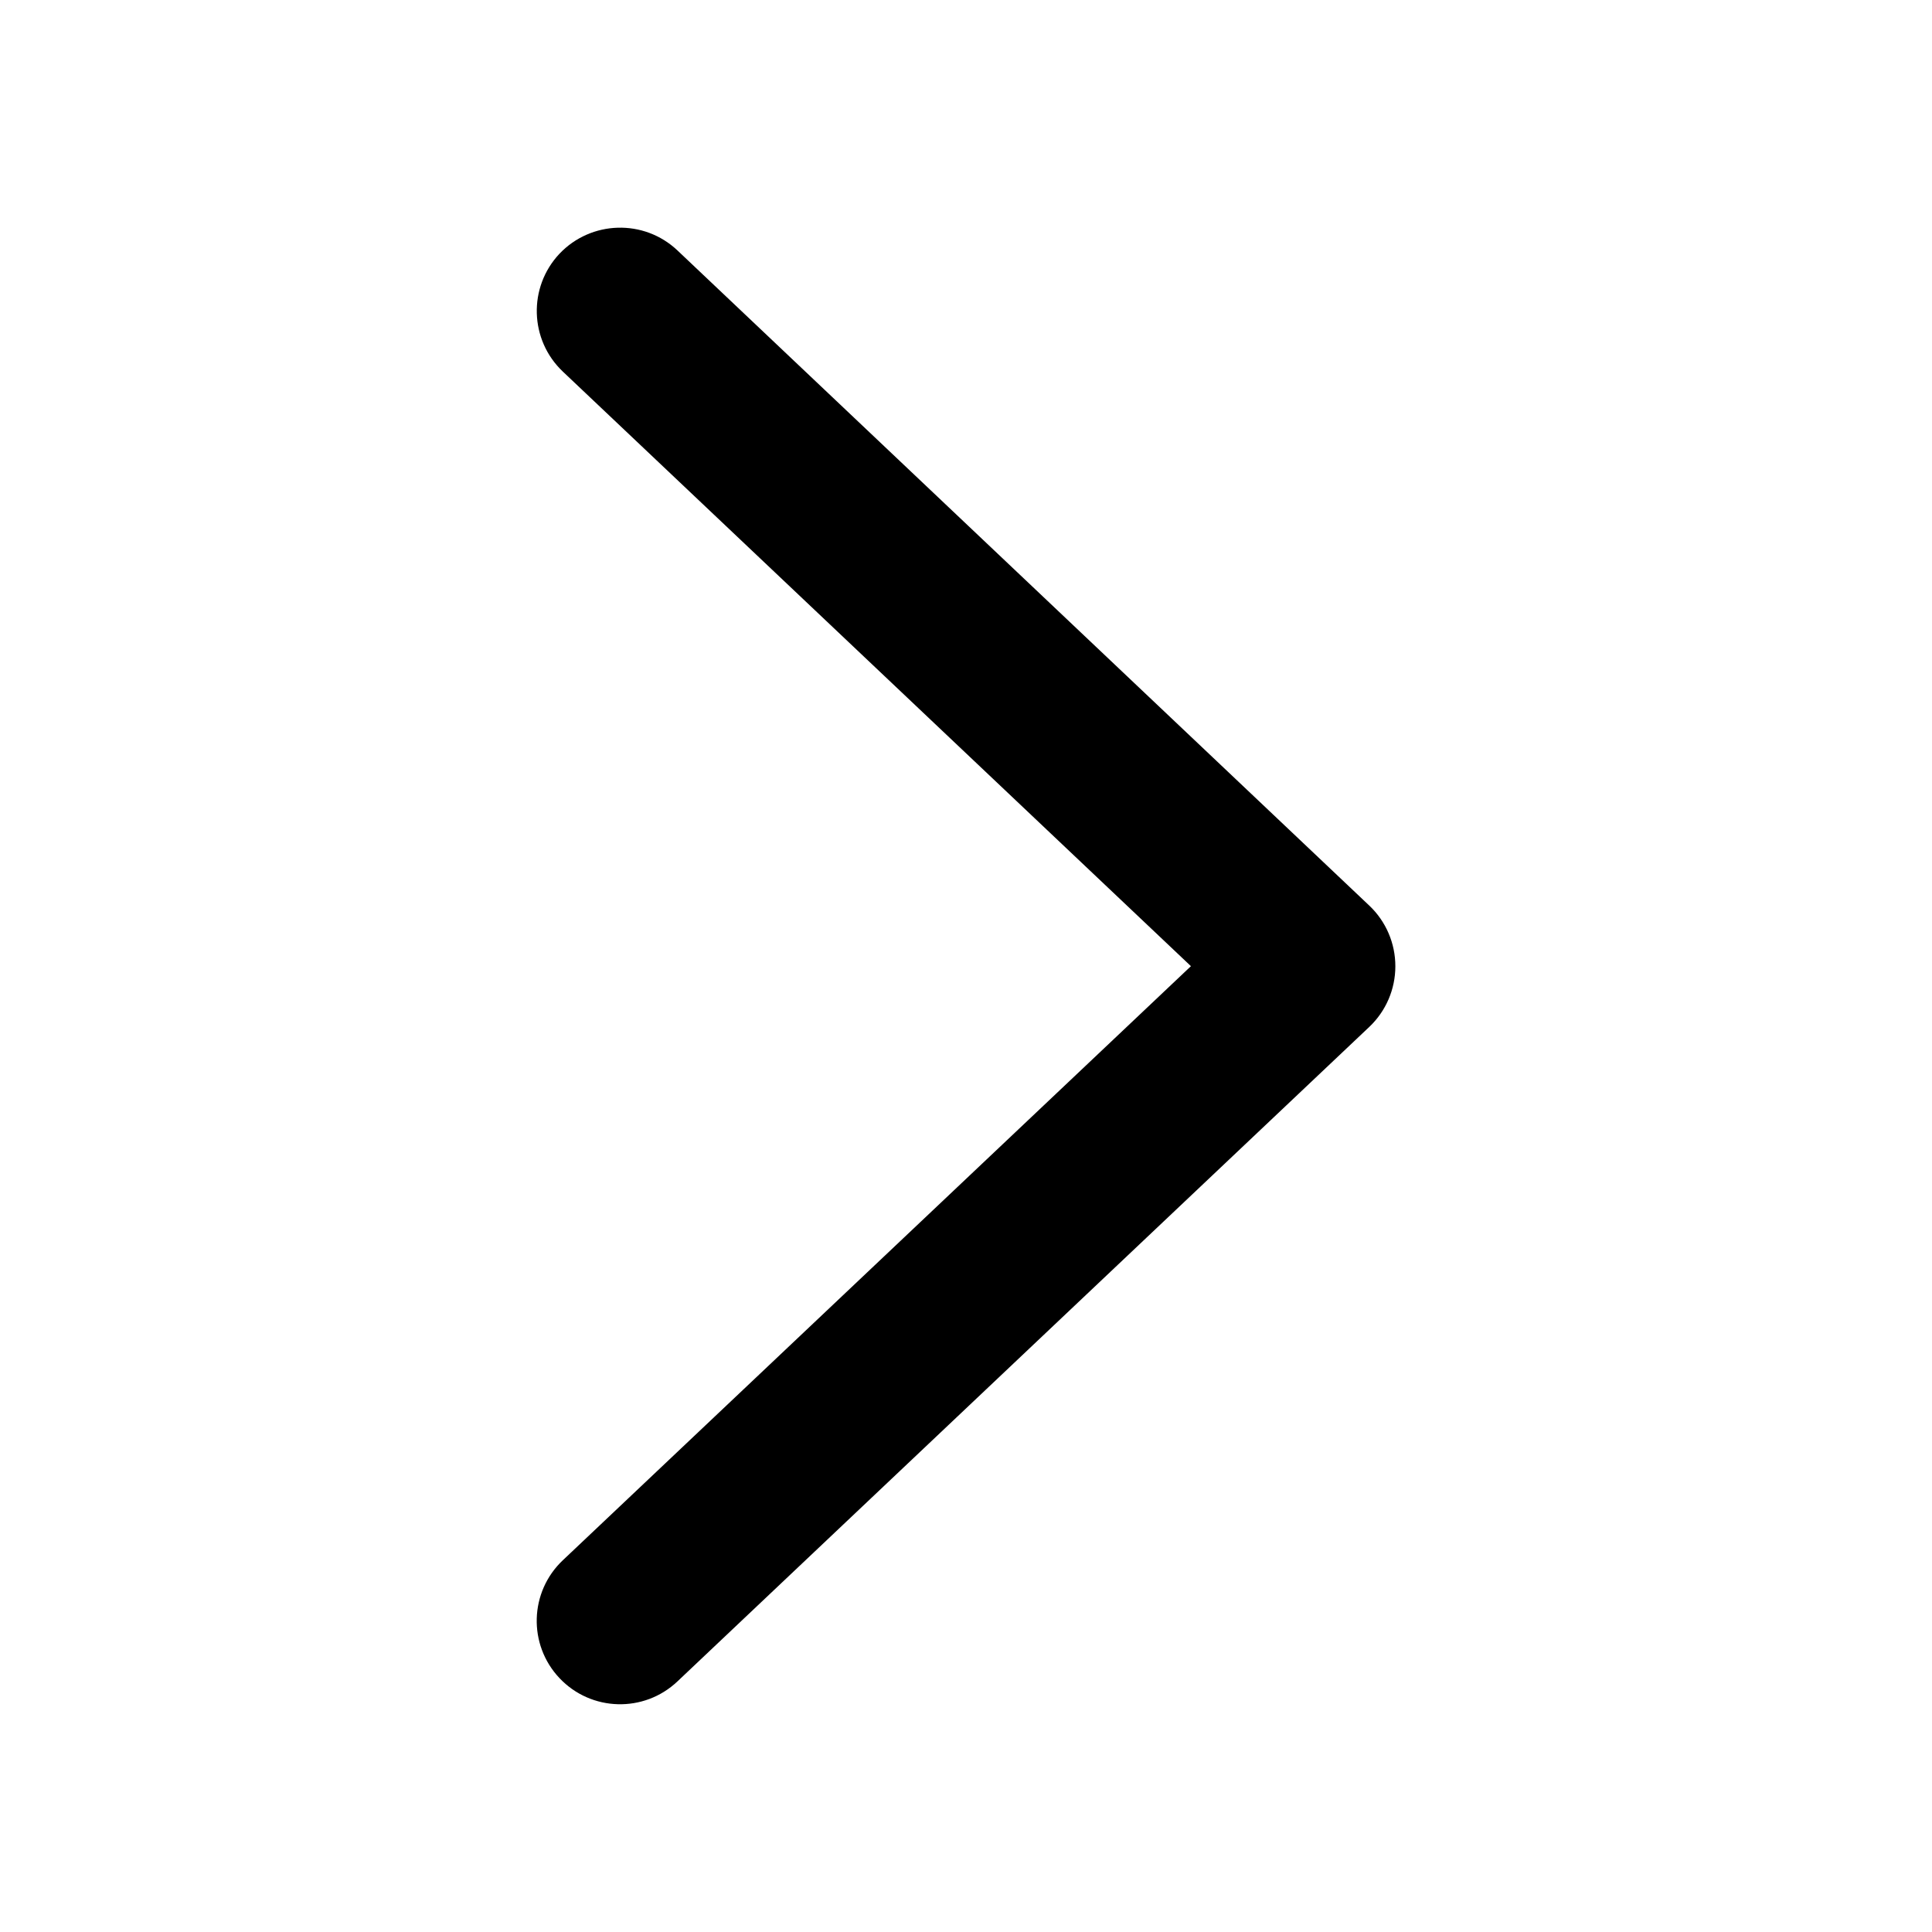
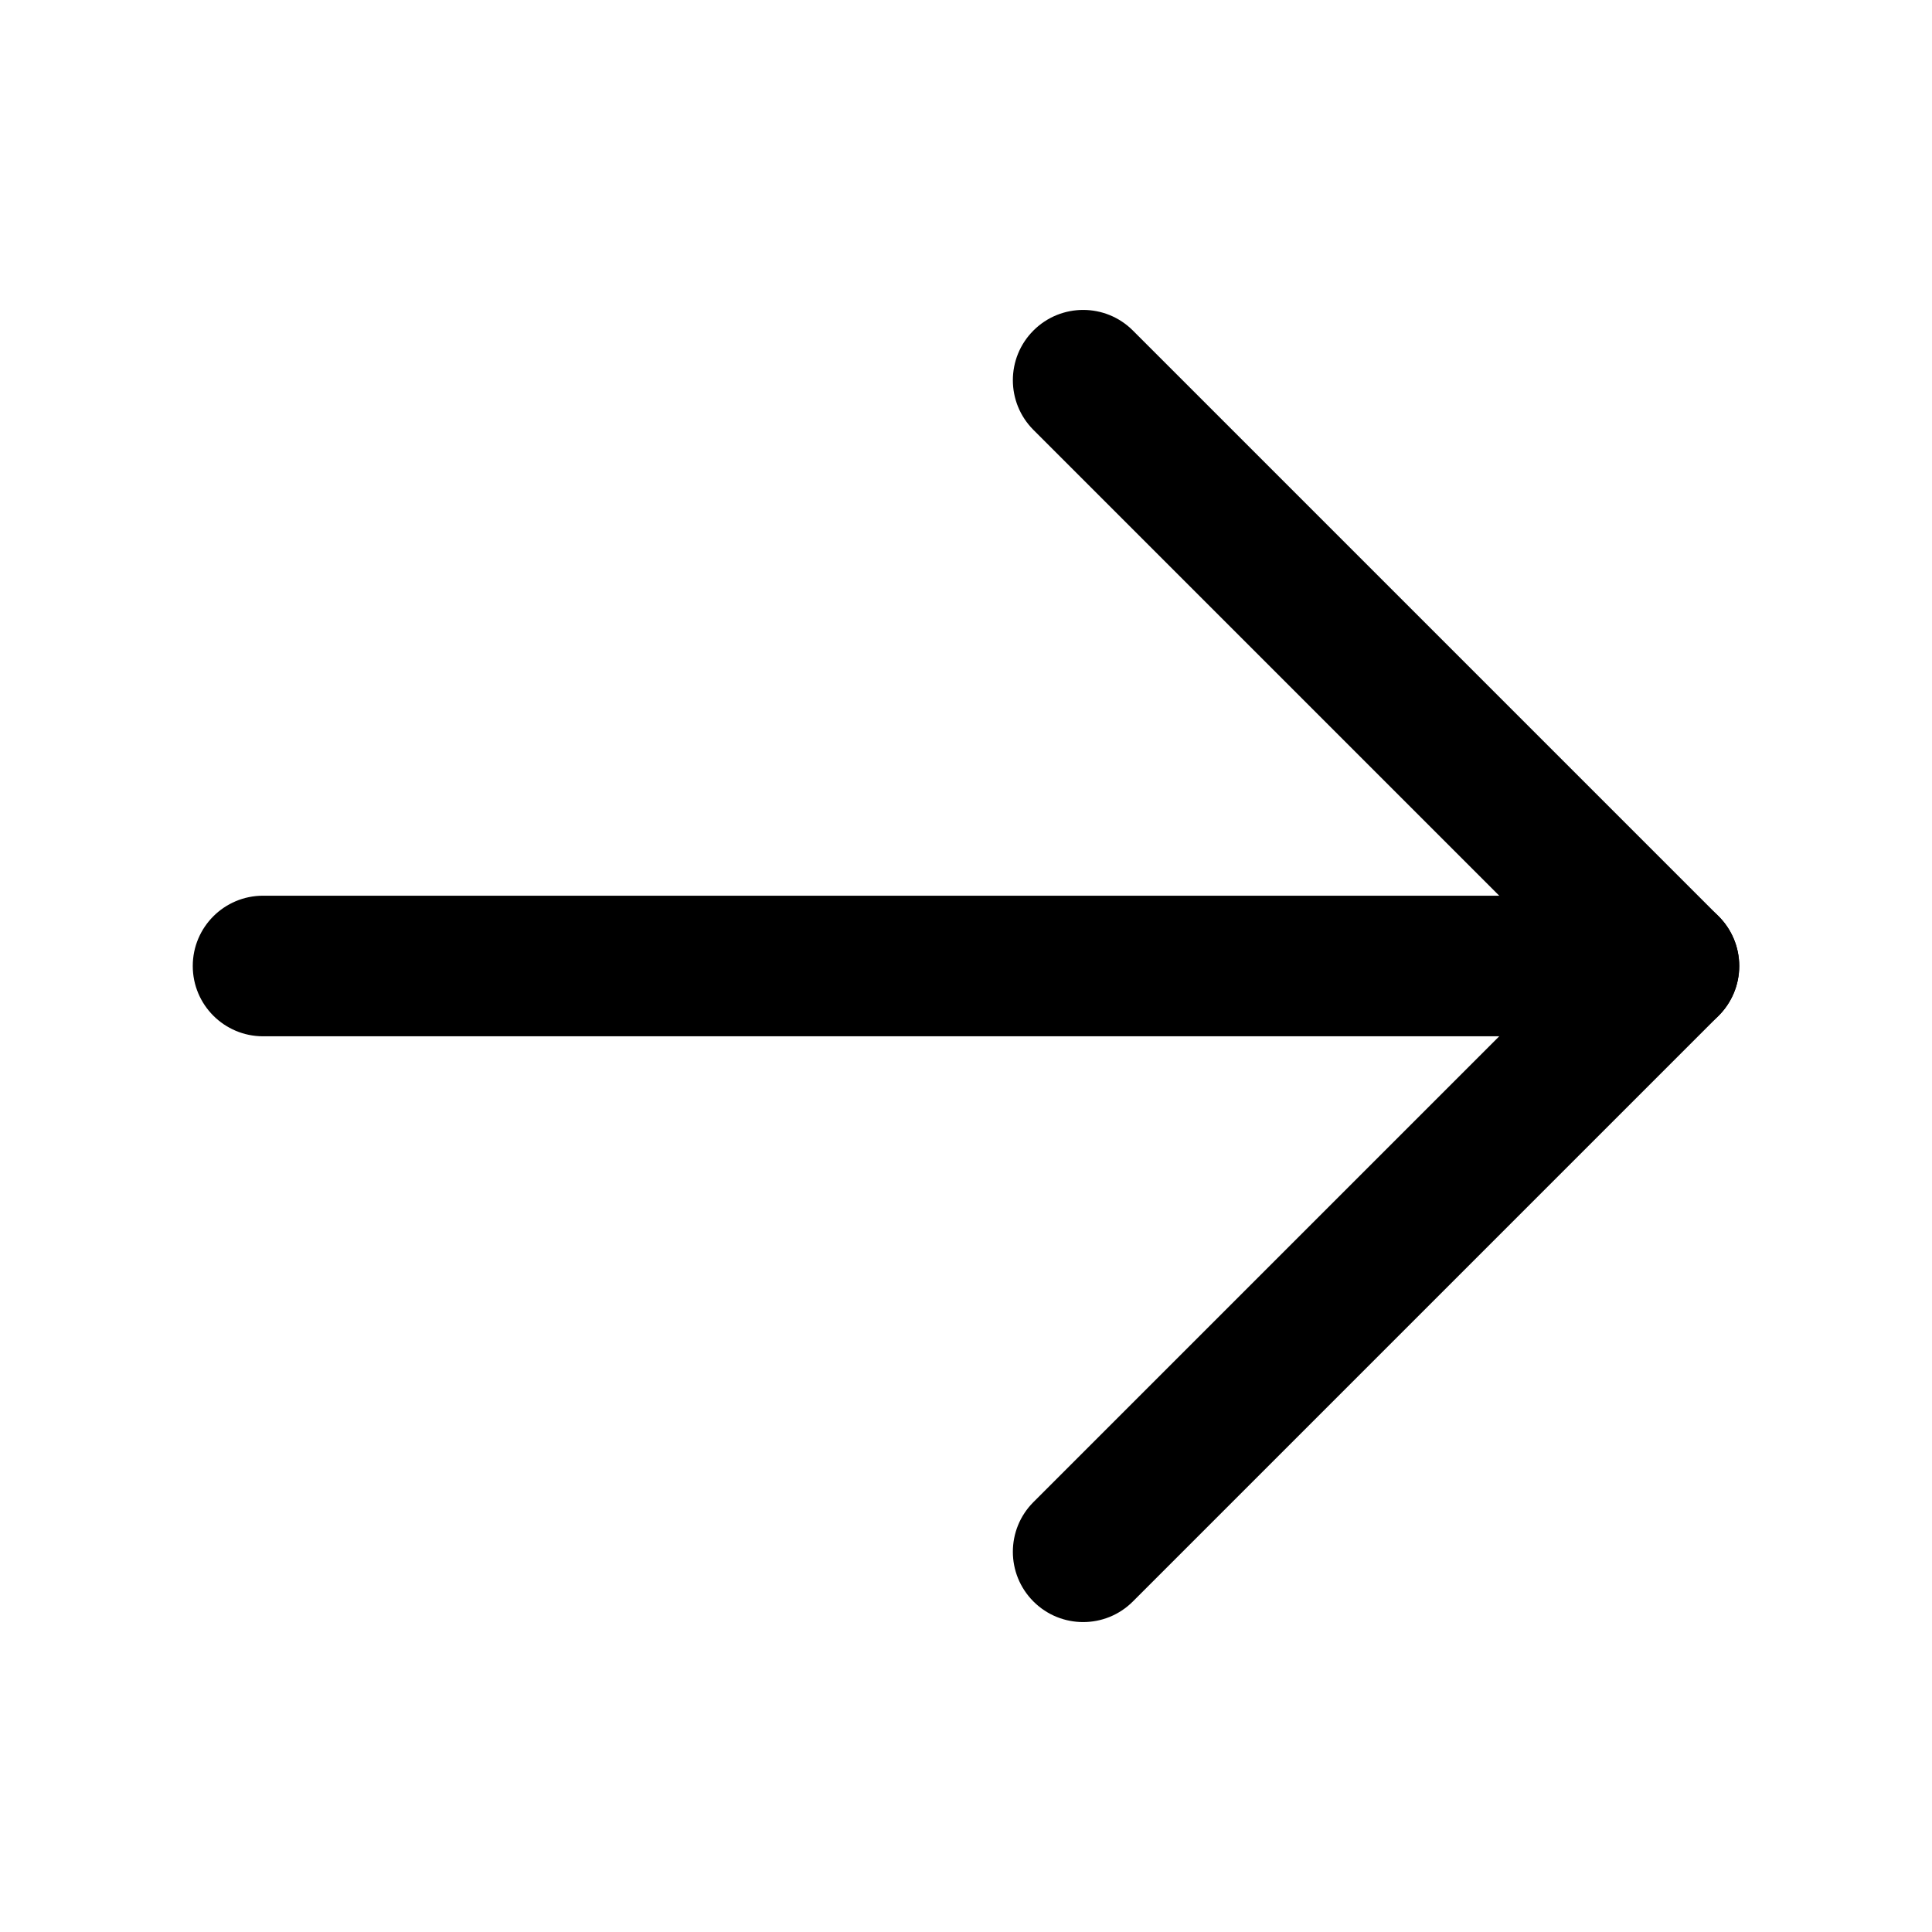
- <svg xmlns="http://www.w3.org/2000/svg" t="1621739679507" class="icon" viewBox="0 0 1024 1024" version="1.1" p-id="142013" width="200" height="200">
+ <svg xmlns="http://www.w3.org/2000/svg" t="1621780830076" class="icon" viewBox="0 0 1024 1024" version="1.1" p-id="157775" width="200" height="200">
  <defs>
    <style type="text/css" />
  </defs>
-   <path d="M739.563 512.177a44.187 44.187 0 0 1-13.786 32.08l-366.751 346.956a44.187 44.187 0 0 1-60.713-64.248l332.904-314.876-332.904-315.141a44.275 44.275 0 0 1-1.767-62.48c16.791-17.675 44.806-18.47 62.48-1.767l366.751 347.309a44.187 44.187 0 0 1 13.786 32.168z" fill="#000" p-id="142014" />
+   <path d="M921.832 512c0 9.882-3.926 19.358-10.913 26.345l-310.479 310.479c-14.55 14.549-38.139 14.549-52.689 0-14.552-14.55-14.552-38.14-2e-8-52.691l284.133-284.133-284.133-284.134c-14.552-14.549-14.552-38.14 0-52.689 14.55-14.55 38.139-14.55 52.689 0l310.479 310.479C917.906 492.642 921.832 502.119 921.832 512z" fill="#000" p-id="157776" />
+   <path d="M921.832 512c0 20.576-16.681 37.257-37.257 37.257l-745.149 1e-8c-20.576 0-37.257-16.681-37.257-37.257s16.681-37.257 37.257-37.257l745.149 1e-8C905.15 474.743 921.832 491.424 921.832 512z" fill="#000" p-id="157777" />
</svg>
